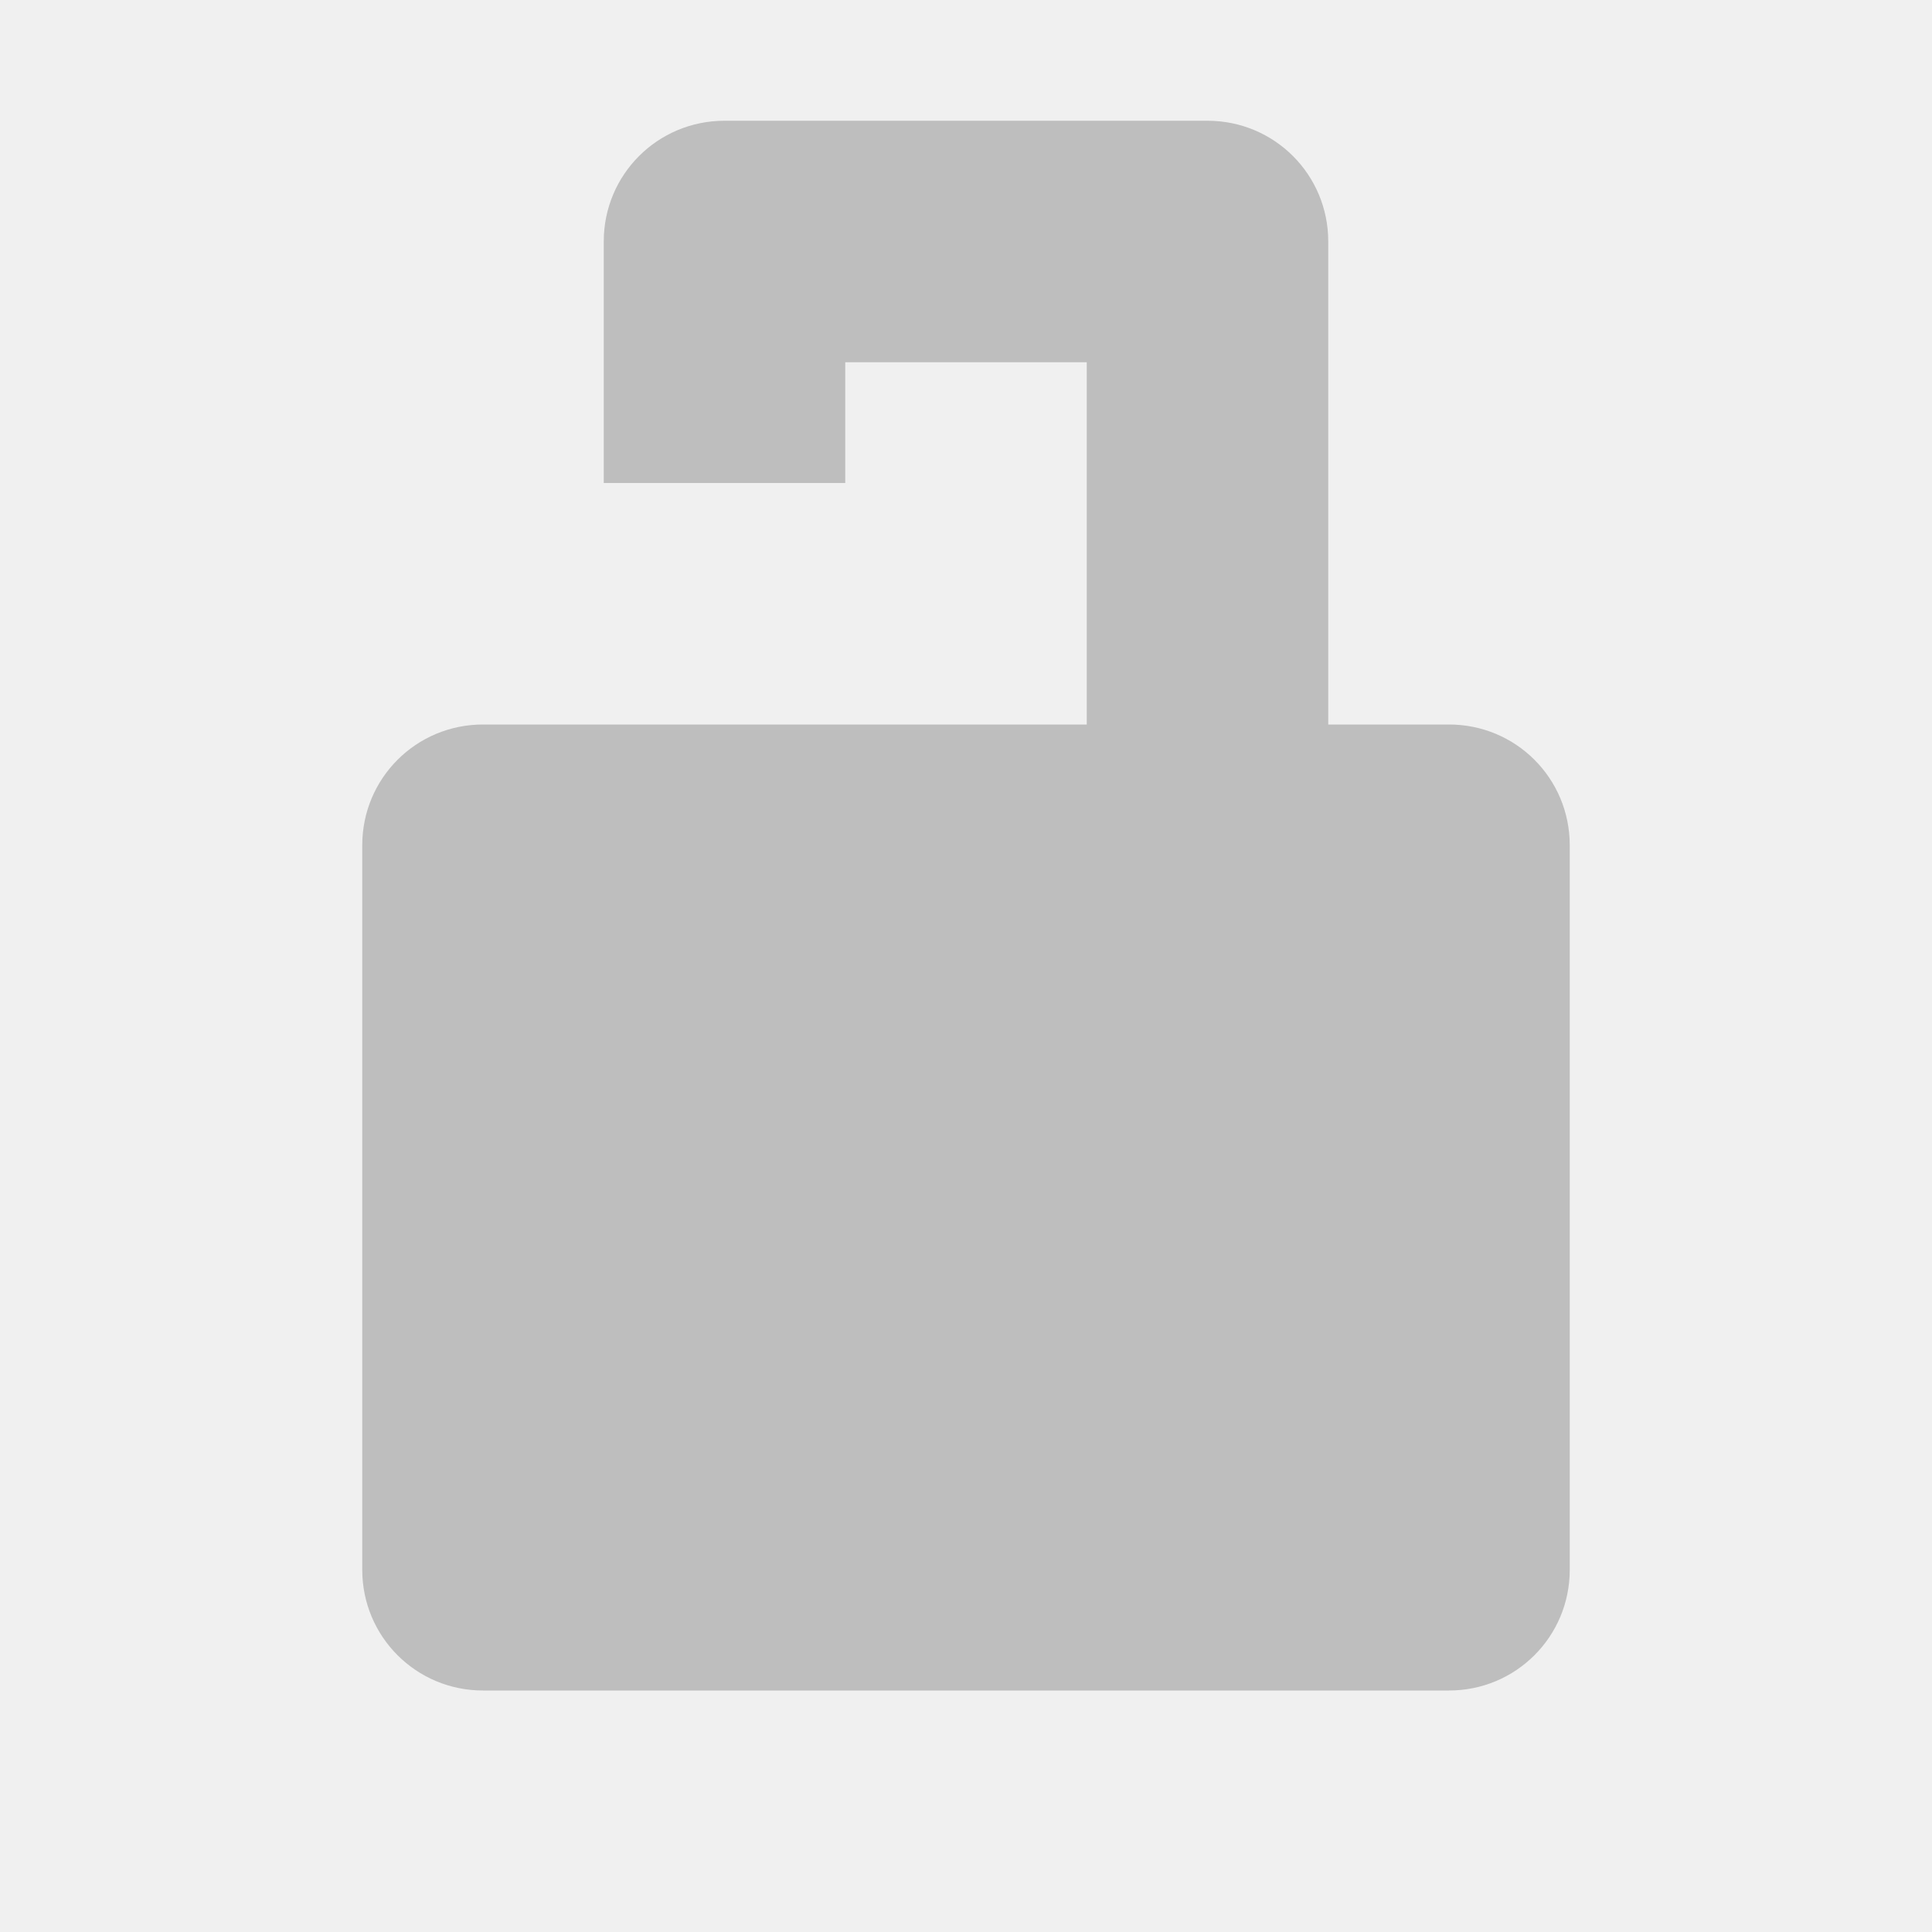
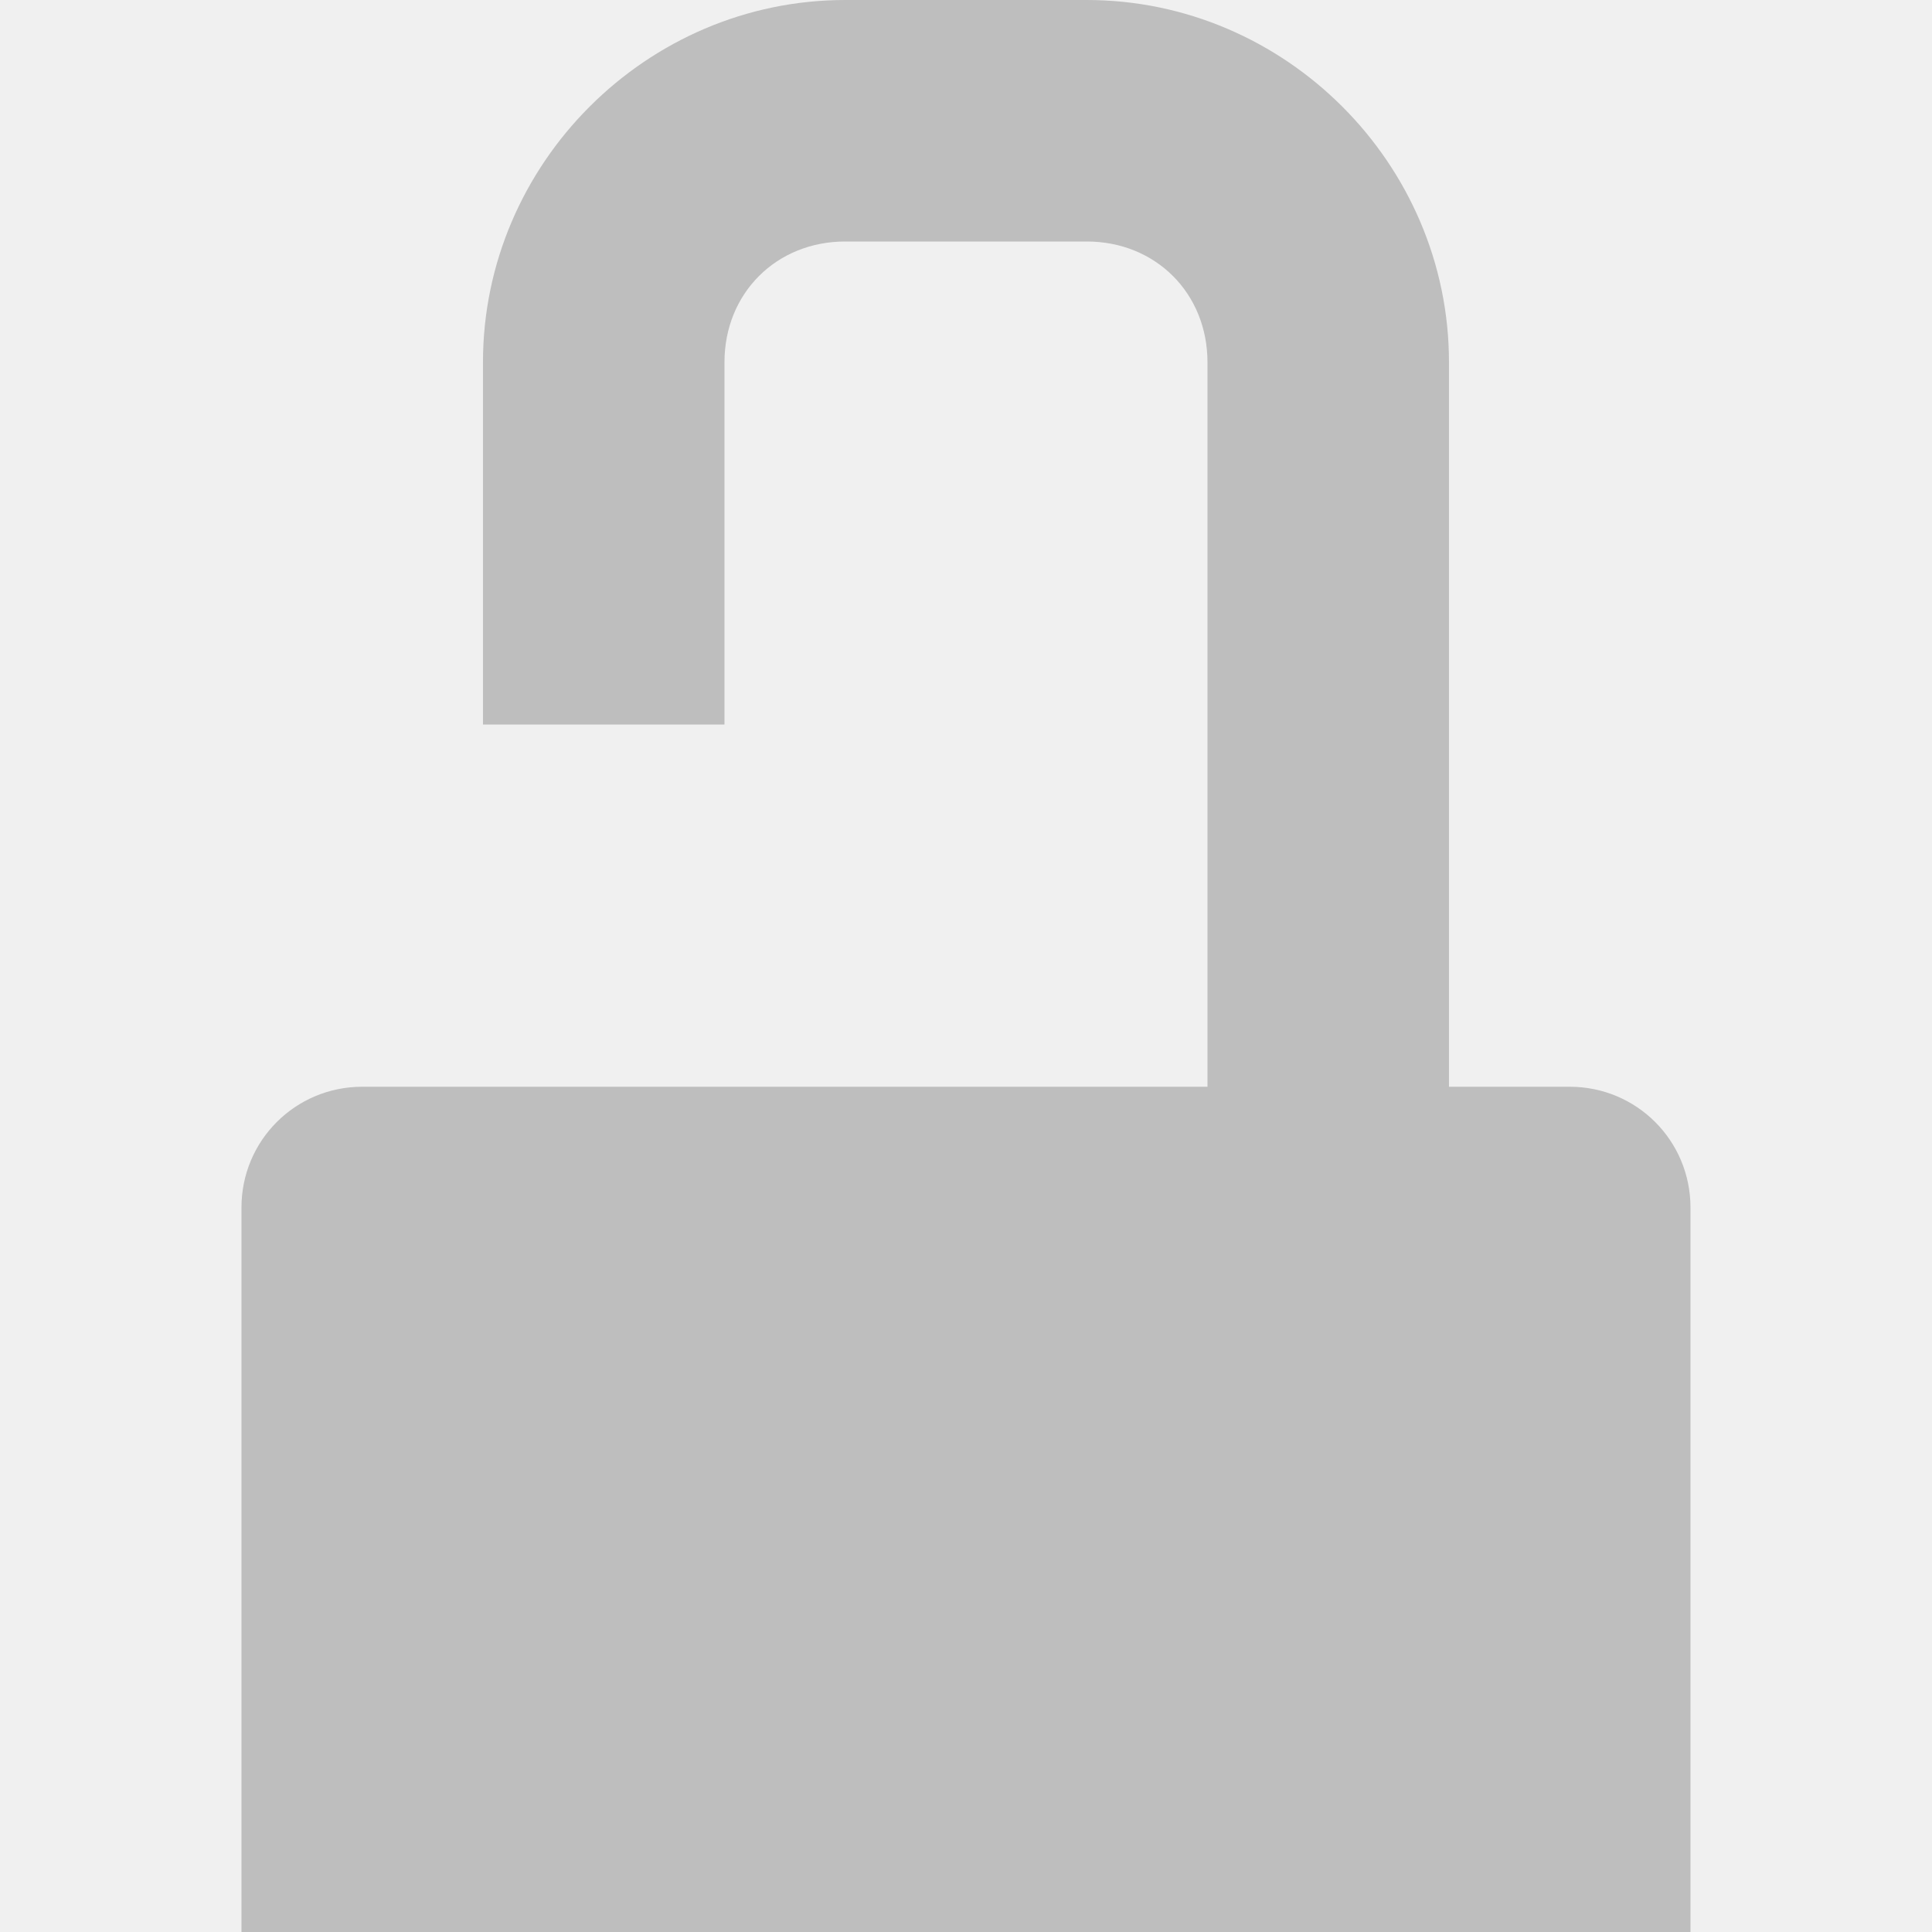
- <svg xmlns="http://www.w3.org/2000/svg" xmlns:xlink="http://www.w3.org/1999/xlink" width="16" height="16" id="svg2" version="1.0">
-   <defs id="defs4">
-     <linearGradient id="linearGradient3171">
-       <stop id="stop3173" offset="0" style="stop-color:#000000;stop-opacity:1;" />
-       <stop id="stop3175" offset="1" style="stop-color:#000000;stop-opacity:0;" />
-     </linearGradient>
-     <linearGradient xlink:href="#linearGradient3171" id="linearGradient3342" gradientUnits="userSpaceOnUse" x1="4.938" y1="11" x2="8" y2="11" />
-     <linearGradient id="linearGradient3266">
-       <stop id="stop3268" offset="0" style="stop-color:#505050;stop-opacity:1;" />
-       <stop id="stop3270" offset="1" style="stop-color:#505050;stop-opacity:0;" />
-     </linearGradient>
-     <linearGradient xlink:href="#linearGradient3266" id="linearGradient3340" gradientUnits="userSpaceOnUse" gradientTransform="translate(2,0)" x1="3.889" y1="15.657" x2="4.329" y2="12.843" />
-     <linearGradient xlink:href="#linearGradient3242" id="linearGradient3338" gradientUnits="userSpaceOnUse" x1="3.5" y1="14.031" x2="3.5" y2="7.996" />
-     <linearGradient id="linearGradient3242">
-       <stop id="stop3244" offset="0" style="stop-color:#505050;stop-opacity:1;" />
-       <stop style="stop-color:#a7a7a7;stop-opacity:1;" offset="0.5" id="stop3260" />
-       <stop style="stop-color:#ffffff;stop-opacity:1;" offset="0.7" id="stop3250" />
-       <stop id="stop3246" offset="1" style="stop-color:#c8c8c8;stop-opacity:1;" />
-     </linearGradient>
-     <linearGradient xlink:href="#linearGradient3242" id="linearGradient3336" gradientUnits="userSpaceOnUse" x1="7.613" y1="14.757" x2="5.525" y2="7.243" />
-     <linearGradient id="ShadowGradient">
-       <stop style="stop-color:#000000;stop-opacity:1;" offset="0" id="stop3393" />
-       <stop style="stop-color:#000000;stop-opacity:0;" offset="1" id="stop3395" />
-     </linearGradient>
-     <linearGradient id="StandardGradient">
-       <stop style="stop-color:#000000;stop-opacity:1;" offset="0" id="stop3389" />
-       <stop style="stop-color:#646464;stop-opacity:1;" offset="1" id="stop3391" />
-     </linearGradient>
-     <linearGradient xlink:href="#StandardGradient" id="linearGradient3381" x1="9.938" y1="3" x2="9.938" y2="19.018" gradientUnits="userSpaceOnUse" />
-     <linearGradient xlink:href="#StandardGradient" id="linearGradient3782" x1="9.75" y1="5" x2="9.75" y2="19.056" gradientUnits="userSpaceOnUse" gradientTransform="translate(0,-1)" />
-     <linearGradient xlink:href="#StandardGradient" id="linearGradient2400" gradientUnits="userSpaceOnUse" gradientTransform="translate(-9,10)" x1="9.75" y1="5" x2="9.75" y2="19.056" />
-     <linearGradient xlink:href="#StandardGradient" id="linearGradient3174" gradientUnits="userSpaceOnUse" gradientTransform="matrix(0.7071068,0.7071068,-0.7071068,0.7071068,0.8856249,4.153634)" x1="9.75" y1="5" x2="9.75" y2="19.056" />
-     <linearGradient xlink:href="#StandardGradient" id="linearGradient3178" gradientUnits="userSpaceOnUse" gradientTransform="matrix(0,1,-1,0,12.00982,7.009822)" x1="9.75" y1="5" x2="9.75" y2="19.056" />
-     <linearGradient xlink:href="#StandardGradient" id="linearGradient3182" gradientUnits="userSpaceOnUse" gradientTransform="matrix(-0.7071068,0.7071068,-0.7071068,-0.7071068,17.85619,16.89545)" x1="9.75" y1="5" x2="9.75" y2="19.056" />
-     <linearGradient xlink:href="#StandardGradient" id="linearGradient3186" gradientUnits="userSpaceOnUse" gradientTransform="matrix(-1,0,0,-1,15,28.01964)" x1="9.75" y1="5" x2="9.75" y2="19.056" />
-     <linearGradient xlink:href="#StandardGradient" id="linearGradient3190" gradientUnits="userSpaceOnUse" gradientTransform="matrix(-0.7071068,-0.7071068,0.7071068,-0.7071068,5.114375,33.86601)" x1="9.75" y1="5" x2="9.75" y2="19.056" />
-     <linearGradient xlink:href="#StandardGradient" id="linearGradient3194" gradientUnits="userSpaceOnUse" gradientTransform="matrix(0,-1,1,0,-6.009822,31.00982)" x1="9.75" y1="5" x2="9.75" y2="19.056" />
-     <linearGradient xlink:href="#StandardGradient" id="linearGradient3198" gradientUnits="userSpaceOnUse" gradientTransform="matrix(0.7071068,-0.7071068,0.7071068,0.7071068,-11.85619,21.1242)" x1="9.75" y1="5" x2="9.75" y2="19.056" />
-     <linearGradient xlink:href="#StandardGradient" id="linearGradient3224" gradientUnits="userSpaceOnUse" gradientTransform="matrix(0.7071068,0.7071068,-0.7071068,0.7071068,11.29289,-6.263456)" x1="9.75" y1="5" x2="9.75" y2="19.056" />
-     <linearGradient xlink:href="#StandardGradient" id="linearGradient2407" gradientUnits="userSpaceOnUse" gradientTransform="translate(-22,-5)" x1="9.75" y1="5" x2="9.75" y2="19.056" />
-     <linearGradient xlink:href="#StandardGradient" id="linearGradient3228" x1="6.701" y1="1" x2="6.701" y2="15.001" gradientUnits="userSpaceOnUse" />
-     <linearGradient xlink:href="#linearGradient3171" id="linearGradient2630" gradientUnits="userSpaceOnUse" x1="4.938" y1="11" x2="8" y2="11" gradientTransform="translate(4.8043455e-2,-1.054602)" />
-     <linearGradient xlink:href="#linearGradient3266" id="linearGradient2633" gradientUnits="userSpaceOnUse" gradientTransform="translate(2.048043,-1.054602)" x1="3.889" y1="15.657" x2="4.329" y2="12.843" />
-     <linearGradient xlink:href="#linearGradient3242" id="linearGradient2636" gradientUnits="userSpaceOnUse" x1="3.5" y1="14.031" x2="3.5" y2="7.996" gradientTransform="translate(4.8043455e-2,-1.054602)" />
-     <linearGradient xlink:href="#linearGradient3242" id="linearGradient2639" gradientUnits="userSpaceOnUse" x1="7.613" y1="14.757" x2="5.525" y2="7.243" gradientTransform="translate(4.8043455e-2,-1.054602)" />
-     <linearGradient xlink:href="#linearGradient3242" id="linearGradient2641" gradientUnits="userSpaceOnUse" gradientTransform="translate(-2,-3)" x1="7.613" y1="14.757" x2="5.525" y2="7.243" />
-     <linearGradient xlink:href="#StandardGradient" id="linearGradient3421" x1="8.438" y1="1" x2="8.438" y2="15.008" gradientUnits="userSpaceOnUse" />
-     <linearGradient xlink:href="#StandardGradient" id="linearGradient2433" gradientUnits="userSpaceOnUse" x1="8.438" y1="1" x2="8.438" y2="15.008" gradientTransform="matrix(1.239731,0,0,1,-2.145046,0)" />
-     <linearGradient xlink:href="#StandardGradient" id="linearGradient2435" gradientUnits="userSpaceOnUse" x1="8.438" y1="1" x2="8.438" y2="15.008" gradientTransform="matrix(1.306501,0,0,1,-3.664489,0)" />
-     <linearGradient xlink:href="#StandardGradient" id="linearGradient2437" gradientUnits="userSpaceOnUse" x1="8.438" y1="1" x2="8.438" y2="15.008" gradientTransform="matrix(1.315615,0,0,1,-4.720049,0)" />
-     <linearGradient xlink:href="#StandardGradient" id="linearGradient2898" gradientUnits="userSpaceOnUse" x1="8.438" y1="1" x2="8.438" y2="15.008" />
-     <linearGradient xlink:href="#linearGradient4081" id="linearGradient3538" gradientUnits="userSpaceOnUse" gradientTransform="translate(1,0)" x1="16.5" y1="19.543" x2="16.5" y2="2.5" />
-     <linearGradient id="linearGradient4081">
-       <stop style="stop-color:#aaaaaa;stop-opacity:1;" offset="0" id="stop4083" />
-       <stop style="stop-color:#f0f0f0;stop-opacity:1;" offset="1" id="stop4085" />
-     </linearGradient>
-     <linearGradient xlink:href="#linearGradient4081" id="linearGradient3542" gradientUnits="userSpaceOnUse" gradientTransform="translate(-4,-3)" x1="10.505" y1="15.281" x2="10.505" y2="6.746" />
-     <linearGradient id="linearGradient2926">
-       <stop style="stop-color:#aaaaaa;stop-opacity:1;" offset="0" id="stop2928" />
-       <stop style="stop-color:#f0f0f0;stop-opacity:1;" offset="1" id="stop2930" />
-     </linearGradient>
-     <linearGradient xlink:href="#linearGradient4081" id="linearGradient3540" gradientUnits="userSpaceOnUse" gradientTransform="translate(-4,-3)" x1="14.525" y1="17.419" x2="14.525" y2="4.625" />
-     <linearGradient id="linearGradient2933">
-       <stop style="stop-color:#aaaaaa;stop-opacity:1;" offset="0" id="stop2935" />
-       <stop style="stop-color:#f0f0f0;stop-opacity:1;" offset="1" id="stop2937" />
-     </linearGradient>
-     <linearGradient y2="2.5" x2="16.5" y1="19.543" x1="16.5" gradientTransform="translate(-4,-3)" gradientUnits="userSpaceOnUse" id="linearGradient2942" xlink:href="#linearGradient4081" />
-     <linearGradient xlink:href="#linearGradient4081" id="linearGradient2945" gradientUnits="userSpaceOnUse" gradientTransform="translate(-4,-3)" x1="16.5" y1="19.543" x2="16.5" y2="2.5" />
-     <linearGradient xlink:href="#linearGradient4081" id="linearGradient2948" gradientUnits="userSpaceOnUse" gradientTransform="matrix(1,0,0,0.9435237,-4,-2.375231)" x1="16.5" y1="19.543" x2="16.5" y2="2.5" />
-     <linearGradient xlink:href="#StandardGradient" id="linearGradient2950" gradientUnits="userSpaceOnUse" x1="8.438" y1="1" x2="8.438" y2="15.008" />
-     <linearGradient xlink:href="#StandardGradient" id="linearGradient3729" gradientUnits="userSpaceOnUse" x1="8.438" y1="1" x2="8.438" y2="15.008" gradientTransform="translate(0,1)" />
-     <linearGradient xlink:href="#StandardGradient" id="linearGradient3731" gradientUnits="userSpaceOnUse" x1="8.438" y1="1" x2="8.438" y2="15.008" />
-     <linearGradient id="StandardGradient-1" gradientTransform="scale(1.146726,0.8720476)" x1="7.19" y1="6.955" x2="7.19" y2="18.319" gradientUnits="userSpaceOnUse">
-       <stop style="stop-color:#000000;stop-opacity:0.863;" offset="0" id="stop3280" />
-       <stop style="stop-color:#000000;stop-opacity:0.471;" offset="1" id="stop3282" />
-     </linearGradient>
-     <linearGradient y2="18.319" x2="7.19" y1="6.955" x1="7.19" gradientTransform="matrix(1.146726,0,0,0.8720476,2.519674,8.538319)" gradientUnits="userSpaceOnUse" id="linearGradient3785" xlink:href="#StandardGradient-1" />
-     <linearGradient xlink:href="#StandardGradient-1" id="linearGradient3804" gradientUnits="userSpaceOnUse" x1="8.438" y1="1" x2="8.438" y2="15.008" />
-     <linearGradient xlink:href="#StandardGradient-1" id="linearGradient3808" gradientUnits="userSpaceOnUse" x1="8.438" y1="1" x2="8.438" y2="15.008" gradientTransform="translate(0,1)" />
-     <linearGradient xlink:href="#StandardGradient-1" id="linearGradient3812" gradientUnits="userSpaceOnUse" x1="8.438" y1="1" x2="8.438" y2="15.008" />
-     <linearGradient xlink:href="#StandardGradient-1" id="linearGradient3817" gradientUnits="userSpaceOnUse" x1="8.438" y1="1" x2="8.438" y2="15.008" gradientTransform="translate(-20,0)" />
-     <clipPath clipPathUnits="userSpaceOnUse" id="clipPath3824">
-       <path style="fill:#ff00ff;fill-opacity:1;stroke:none;display:inline" d="m -20,0 0,16 16,0 0,-16 -16,0 z M -7.625,1 C -5.996,2.929 -5,5.343 -5,8 c 1e-6,2.708 -1.032,5.179 -2.719,7.125 l -1.5,-1.25 c 1.364,-1.613 2.188,-3.652 2.188,-5.875 0,-2.164 -0.763,-4.157 -2.062,-5.75 L -7.625,1 z M -9.812,2.844 C -8.663,4.274 -8,6.068 -8,8 c 0,1.988 -0.723,3.804 -1.938,5.25 l -1.5,-1.281 C -10.54,10.862 -10,9.501 -10,8 -10,6.556 -10.507,5.241 -11.344,4.156 l 1.531,-1.312 z m -5.188,1.125 0,8 L -17,10 -18.5,10 C -18.777,10 -19,9.777 -19,9.5 l 0,-3 C -19,6.223 -18.777,6 -18.5,6 l 1.5,0 2,-2.031 z M -12.062,4.75 C -11.393,5.666 -11,6.804 -11,8 c 0,1.259 -0.42,2.432 -1.156,3.375 L -13.688,10.062 C -13.264,9.47 -13,8.769 -13,8 -13,7.282 -13.219,6.63 -13.594,6.062 L -12.062,4.75 z" id="path3826" />
-     </clipPath>
-     <linearGradient xlink:href="#StandardGradient-6" id="linearGradient3750" x1="11" y1="3" x2="11" y2="20.117" gradientUnits="userSpaceOnUse" />
-     <linearGradient id="StandardGradient-6" gradientTransform="matrix(0.9984539,0,0,0.9984539,-0.0459776,0.05767558)" x1="10.71" y1="1.996" x2="10.71" y2="18.974" gradientUnits="userSpaceOnUse">
-       <stop style="stop-color:#000000;stop-opacity:0.863;" offset="0" id="stop3277" />
-       <stop style="stop-color:#000000;stop-opacity:0.471;" offset="1" id="stop3279" />
-     </linearGradient>
-     <linearGradient gradientTransform="matrix(0.7774459,0,0,0.7712153,-0.5548917,-1.376104)" y2="20.117" x2="11" y1="3" x1="11" gradientUnits="userSpaceOnUse" id="linearGradient2954" xlink:href="#StandardGradient-6" />
-     <linearGradient xlink:href="#StandardGradient-6" id="linearGradient2953" gradientUnits="userSpaceOnUse" gradientTransform="matrix(0.7774459,0,0,0.7712153,-0.5548917,-0.3761043)" x1="11" y1="3" x2="11" y2="20.117" />
-     <linearGradient xlink:href="#StandardGradient-6" id="linearGradient2955" gradientUnits="userSpaceOnUse" gradientTransform="matrix(0.7774459,0,0,0.7712153,-0.5548917,-1.376104)" x1="11" y1="3" x2="11" y2="20.117" />
-     <linearGradient xlink:href="#StandardGradient-6" id="linearGradient3732" gradientUnits="userSpaceOnUse" gradientTransform="matrix(0.7774459,0,0,0.7712153,-0.5548917,-0.3761043)" x1="11" y1="3" x2="11" y2="20.117" />
-     <linearGradient xlink:href="#StandardGradient-6" id="linearGradient3736" gradientUnits="userSpaceOnUse" gradientTransform="matrix(0.7774459,0,0,0.7712153,-0.5548917,-1.376104)" x1="11" y1="3" x2="11" y2="20.117" />
-     <linearGradient xlink:href="#StandardGradient-6" id="linearGradient3741" gradientUnits="userSpaceOnUse" gradientTransform="matrix(0.7774459,0,0,0.7712153,-20.55489,-1.376104)" x1="11" y1="3" x2="11" y2="20.117" />
-     <clipPath clipPathUnits="userSpaceOnUse" id="clipPath3748">
-       <path style="fill:#ff00ff;fill-opacity:1;stroke:none;display:inline" d="m -20,0 0,16 16,0 0,-16 -16,0 z M -15.5,1.469 -12,3.938 -8.5,1.469 -5,3.938 -8.5,6.625 -5,8.969 -12,14 -19,8.969 -15.5,6.625 -19,3.938 -15.5,1.469 z" id="path3750" />
-     </clipPath>
-     <linearGradient xlink:href="#StandardGradient-6" id="linearGradient3752" x1="10.974" y1="1.082" x2="10.974" y2="8.948" gradientUnits="userSpaceOnUse" />
-     <linearGradient xlink:href="#StandardGradient-6" id="linearGradient3754" x1="3.855" y1="7.119" x2="3.855" y2="15.008" gradientUnits="userSpaceOnUse" />
-     <linearGradient xlink:href="#StandardGradient-6" id="linearGradient3760" gradientUnits="userSpaceOnUse" x1="3.855" y1="7.119" x2="3.855" y2="15.008" />
-     <linearGradient xlink:href="#StandardGradient-6" id="linearGradient3765" gradientUnits="userSpaceOnUse" x1="3.855" y1="7.119" x2="3.855" y2="15.008" gradientTransform="translate(0,1)" />
-     <linearGradient xlink:href="#StandardGradient-6" id="linearGradient3771" gradientUnits="userSpaceOnUse" x1="3.855" y1="7.119" x2="3.855" y2="15.008" />
-     <linearGradient xlink:href="#StandardGradient-6" id="linearGradient3773" gradientUnits="userSpaceOnUse" gradientTransform="translate(0,1)" x1="3.855" y1="7.119" x2="3.855" y2="15.008" />
-     <linearGradient xlink:href="#StandardGradient-6" id="linearGradient3778" gradientUnits="userSpaceOnUse" x1="3.855" y1="7.119" x2="3.855" y2="15.008" />
-     <linearGradient xlink:href="#StandardGradient-6" id="linearGradient3790" gradientUnits="userSpaceOnUse" x1="3.855" y1="7.119" x2="3.855" y2="15.008" gradientTransform="translate(0.01442091,-0.014421)" />
-     <linearGradient xlink:href="#StandardGradient-6" id="linearGradient3796" gradientUnits="userSpaceOnUse" gradientTransform="translate(-19.98558,-0.014421)" x1="3.855" y1="7.119" x2="3.855" y2="15.008" />
-     <linearGradient xlink:href="#StandardGradient-6" id="linearGradient3798" gradientUnits="userSpaceOnUse" x1="10.974" y1="1.082" x2="10.974" y2="8.948" gradientTransform="translate(-20,0)" />
-     <clipPath clipPathUnits="userSpaceOnUse" id="clipPath3806">
-       <path style="fill:#ff00ff;fill-opacity:1;stroke:none;display:inline" d="m -20,0 0,16 16,0 0,-16 -16,0 z m 14.281,1 c 0.183,0 0.365,0.084 0.5,0.219 0.269,0.269 0.269,0.731 0,1 L -8.031,5 l 0,1.531 a 0.528,0.526 0 0 1 -0.156,0.375 L -10.156,8.875 a 0.528,0.526 0 0 1 -0.062,0.031 l -2.688,-2.688 a 0.528,0.526 0 0 1 0,-0.031 0.528,0.526 0 0 1 0.031,-0.031 l 1.969,-1.969 a 0.528,0.526 0 0 1 0.375,-0.156 l 1.531,0 2.781,-2.812 C -6.084,1.084 -5.901,1 -5.719,1 z m -8.125,6.125 a 0.528,0.526 0 0 1 0.031,0 l 2.688,2.688 a 0.528,0.526 0 0 1 0,0.031 0.528,0.526 0 0 1 -0.031,0.031 L -13.125,11.844 A 0.528,0.526 0 0 1 -13.5,12 l -1.531,0 -2.781,2.812 c -0.269,0.269 -0.731,0.269 -1,0 -0.269,-0.269 -0.269,-0.731 0,-1 L -16,11.031 -16,9.5 a 0.528,0.526 0 0 1 0.156,-0.375 L -13.875,7.156 A 0.528,0.526 0 0 1 -13.844,7.125 z" id="path3808" />
-     </clipPath>
-     <linearGradient xlink:href="#StandardGradient-1" id="linearGradient3720" x1="7" y1="1" x2="7" y2="14.038" gradientUnits="userSpaceOnUse" />
-     <linearGradient xlink:href="#StandardGradient-1" id="linearGradient3726" gradientUnits="userSpaceOnUse" x1="7" y1="1" x2="7" y2="14.038" gradientTransform="translate(0,1)" />
-     <linearGradient xlink:href="#StandardGradient-1" id="linearGradient3728" gradientUnits="userSpaceOnUse" x1="7" y1="1" x2="7" y2="14.038" />
-     <linearGradient xlink:href="#StandardGradient-1" id="linearGradient3733" gradientUnits="userSpaceOnUse" x1="7" y1="1" x2="7" y2="14.038" gradientTransform="translate(0,1)" />
-     <linearGradient xlink:href="#StandardGradient-1" id="linearGradient3737" gradientUnits="userSpaceOnUse" x1="7" y1="1" x2="7" y2="14.038" />
-     <linearGradient xlink:href="#StandardGradient-1" id="linearGradient3742" gradientUnits="userSpaceOnUse" x1="7" y1="1" x2="7" y2="14.038" gradientTransform="translate(-20,0)" />
-     <clipPath clipPathUnits="userSpaceOnUse" id="clipPath3749">
-       <path style="fill:#ff00ff;fill-opacity:1;stroke:none;display:inline" d="m -20,0 0,11 c 0,-0.554 0.446,-1 1,-1 l 1,0 c 0.554,0 1,0.446 1,1 l 0,2 c 0,0.554 -0.446,1 -1,1 l -1,0 c -0.554,0 -1,-0.446 -1,-1 l 0,3 16,0 0,-16 -16,0 z m 13,1 1,0 c 0.554,0 1,0.446 1,1 l 0,11 c 0,0.554 -0.446,1 -1,1 l -1,0 c -0.554,0 -1,-0.446 -1,-1 L -8,2 c 0,-0.554 0.446,-1 1,-1 z m -4,3 1,0 c 0.554,0 1,0.446 1,1 l 0,8 c 0,0.554 -0.446,1 -1,1 l -1,0 c -0.554,0 -1,-0.446 -1,-1 l 0,-8 c 0,-0.554 0.446,-1 1,-1 z m -4,3 1,0 c 0.554,0 1,0.446 1,1 l 0,5 c 0,0.554 -0.446,1 -1,1 l -1,0 c -0.554,0 -1,-0.446 -1,-1 l 0,-5 c 0,-0.554 0.446,-1 1,-1 z" id="path3751" />
-     </clipPath>
-     <clipPath clipPathUnits="userSpaceOnUse" id="clipPath3820">
-       <path style="fill:#ff00ff;fill-opacity:1;stroke:none;display:inline" d="m -19.536,3 0,16 16,0 0,-16 -16,0 z m 6,1 4,0 c 0.554,0 1,0.446 1,1 l 0,4 1,0 c 0.554,0 1,0.446 1,1 l 0,6 c 0,0.554 -0.446,1 -1,1 l -8,0 c -0.554,0 -1,-0.446 -1,-1 l 0,-6 c 0,-0.554 0.446,-1 1,-1 l 1,0 0,-4 c 0,-0.554 0.446,-1 1,-1 z m 1,2 0,3 2,0 0,-3 -2,0 z" id="path3822" />
-     </clipPath>
-     <linearGradient xlink:href="#linearGradient4036" id="linearGradient3790-0" gradientUnits="userSpaceOnUse" gradientTransform="translate(-0.4642613,-2.999982)" x1="8.464" y1="4" x2="8.464" y2="17.038" />
-     <linearGradient gradientUnits="userSpaceOnUse" y2="17.924" x2="11.64" y1="4.078" x1="11.64" id="linearGradient4036">
-       <stop id="stop4038" offset="0" style="stop-color:#282828;stop-opacity:1;" />
-       <stop id="stop4040" offset="1" style="stop-color:#787878;stop-opacity:1;" />
-     </linearGradient>
-     <linearGradient xlink:href="#linearGradient4036" id="linearGradient6070" gradientUnits="userSpaceOnUse" gradientTransform="translate(-0.4642616,-2.999982)" x1="8.464" y1="4" x2="8.464" y2="17.038" />
-     <linearGradient xlink:href="#linearGradient4036" id="linearGradient6074" gradientUnits="userSpaceOnUse" gradientTransform="translate(-0.4642616,-2.999982)" x1="8.464" y1="4" x2="8.464" y2="17.038" />
-     <linearGradient xlink:href="#linearGradient4036" id="linearGradient3143" gradientUnits="userSpaceOnUse" gradientTransform="translate(-0.4642616,-1.999982)" x1="8.464" y1="4" x2="8.464" y2="17.038" />
-     <linearGradient xlink:href="#linearGradient4036" id="linearGradient3145" gradientUnits="userSpaceOnUse" gradientTransform="translate(-0.4642616,-2.999982)" x1="8.464" y1="4" x2="8.464" y2="17.038" />
-     <linearGradient xlink:href="#linearGradient4036" id="linearGradient3918" gradientUnits="userSpaceOnUse" gradientTransform="translate(-0.4642616,-1.999982)" x1="8.464" y1="4" x2="8.464" y2="17.038" />
-     <linearGradient xlink:href="#linearGradient4036" id="linearGradient3922" gradientUnits="userSpaceOnUse" gradientTransform="translate(-0.4642616,-2.999982)" x1="8.464" y1="4" x2="8.464" y2="17.038" />
-     <linearGradient xlink:href="#linearGradient4036" id="linearGradient3929" gradientUnits="userSpaceOnUse" gradientTransform="translate(-0.4642616,-2.999982)" x1="8.464" y1="4" x2="8.464" y2="17.038" />
-     <linearGradient xlink:href="#linearGradient4036" id="linearGradient3933" gradientUnits="userSpaceOnUse" gradientTransform="translate(-0.4642616,-2.999982)" x1="8.464" y1="4" x2="8.464" y2="17.038" />
-     <linearGradient xlink:href="#StandardGradient-1-8" id="linearGradient3720-2" x1="7" y1="1" x2="7" y2="14.038" gradientUnits="userSpaceOnUse" />
-     <linearGradient id="StandardGradient-1-8" gradientTransform="scale(1.146726,0.8720476)" x1="7.19" y1="6.955" x2="7.19" y2="18.319" gradientUnits="userSpaceOnUse">
-       <stop style="stop-color:#000000;stop-opacity:0.863;" offset="0" id="stop3280-1" />
-       <stop style="stop-color:#000000;stop-opacity:0.471;" offset="1" id="stop3282-3" />
-     </linearGradient>
-     <linearGradient gradientTransform="translate(-21,2)" y2="14.038" x2="7" y1="1" x1="7" gradientUnits="userSpaceOnUse" id="linearGradient3129" xlink:href="#StandardGradient-1-8" />
-   </defs>
-   <g id="layer1">
-     <rect style="opacity:0.3;color:#000000;fill:#000000;fill-opacity:1;fill-rule:nonzero;stroke:none;stroke-width:1;marker:none;visibility:visible;display:inline;overflow:visible;enable-background:accumulate" id="rect2965" width="2" height="11" x="11" y="-18" />
-     <rect y="-15" x="8" height="8" width="2" id="rect2973" style="opacity:0.3;color:#000000;fill:#000000;fill-opacity:1;fill-rule:nonzero;stroke:none;stroke-width:1;marker:none;visibility:visible;display:inline;overflow:visible;enable-background:accumulate" />
-     <rect style="opacity:0.3;color:#000000;fill:#000000;fill-opacity:1;fill-rule:nonzero;stroke:none;stroke-width:1;marker:none;visibility:visible;display:inline;overflow:visible;enable-background:accumulate" id="rect2975" width="2" height="6" x="5" y="-13" />
-     <rect y="-11" x="2" height="4" width="2" id="rect2977" style="opacity:0.3;color:#000000;fill:#000000;fill-opacity:1;fill-rule:nonzero;stroke:none;stroke-width:1;marker:none;visibility:visible;display:inline;overflow:visible;enable-background:accumulate" />
-     <path style="color:#000000;fill:#bebebe;fill-opacity:1;stroke:none;stroke-width:1;marker:none;visibility:visible;display:inline;overflow:visible;enable-background:accumulate" d="M 6 1 C 5.446 1 5 1.446 5 2 L 5 4 L 7 4 L 7 3 L 9 3 L 9 6 L 8 6 L 7 6 L 5 6 L 4 6 C 3.446 6 3 6.446 3 7 L 3 13 C 3 13.554 3.446 14 4 14 L 12 14 C 12.554 14 13 13.554 13 13 L 13 7 C 13 6.446 12.554 6 12 6 L 11 6 L 11 2 C 11 1.446 10.554 1 10 1 L 6 1 z " id="rect2957" />
-     <rect style="opacity:0;color:#000000;fill:#ffffff;fill-opacity:1;fill-rule:nonzero;stroke:#ffffff;stroke-width:1;stroke-linecap:round;stroke-linejoin:miter;stroke-miterlimit:4;stroke-opacity:1;stroke-dasharray:none;stroke-dashoffset:8.6;marker:none;visibility:visible;display:inline;overflow:visible;enable-background:accumulate" id="rect3783" width="2.065" height="3.011" x="6.935" y="2.989" />
+ <svg xmlns="http://www.w3.org/2000/svg" id="svg7384" version="1.1" height="16" width="16">
+   <defs id="defs7386" />
+   <g transform="translate(-201.0002,-237)" id="layer9" style="display:inline">
+     <g transform="translate(181.0002,-39)" id="g4053-3" style="fill:#bebebe;fill-opacity:1">
+       
+     </g>
+     <path d="m 204,246 c -0.554,0 -1,0.446 -1,1 l 0,0.531 0,5.469 12,0 0,-5.469 L 215,247 c 0,-0.554 -0.446,-1 -1,-1 l -10,0 z" id="rect4063-6" style="color:#bebebe;fill:#bebebe;fill-opacity:1;fill-rule:nonzero;stroke:none;stroke-width:2;marker:none;visibility:visible;display:inline;overflow:visible" />
+     <path d="m 208,237 c -1.645,0 -3,1.355 -3,3 l 0,3 2,0 0,-3 c 0,-0.571 0.429,-1 1,-1 l 2,0 c 0.571,0 1,0.429 1,1 l 0,7 2,0 0,-7 c 0,-1.645 -1.355,-3 -3,-3 l -2,0 z" id="rect4291-4" style="font-size:medium;font-style:normal;font-variant:normal;font-weight:normal;font-stretch:normal;text-indent:0;text-align:start;text-decoration:none;line-height:normal;letter-spacing:normal;word-spacing:normal;text-transform:none;direction:ltr;block-progression:tb;writing-mode:lr-tb;text-anchor:start;baseline-shift:baseline;color:#bebebe;fill:#bebebe;fill-opacity:1;stroke:none;stroke-width:2;marker:none;visibility:visible;display:inline;overflow:visible;enable-background:accumulate;font-family:Sans;-inkscape-font-specification:Sans" />
  </g>
+   <g transform="translate(-201.0002,-237)" id="layer10" />
+   <g transform="translate(-201.0002,-237)" id="layer11" />
+   <g transform="translate(-201.0002,-237)" id="layer12" />
+   <g transform="translate(-201.0002,-237)" id="layer13" />
+   <g transform="translate(-201.0002,-237)" id="layer14" />
+   <g transform="translate(-201.0002,-237)" id="layer15" style="display:inline" />
+   <g transform="translate(-201.0002,-237)" id="g4953" style="display:inline" />
</svg>
